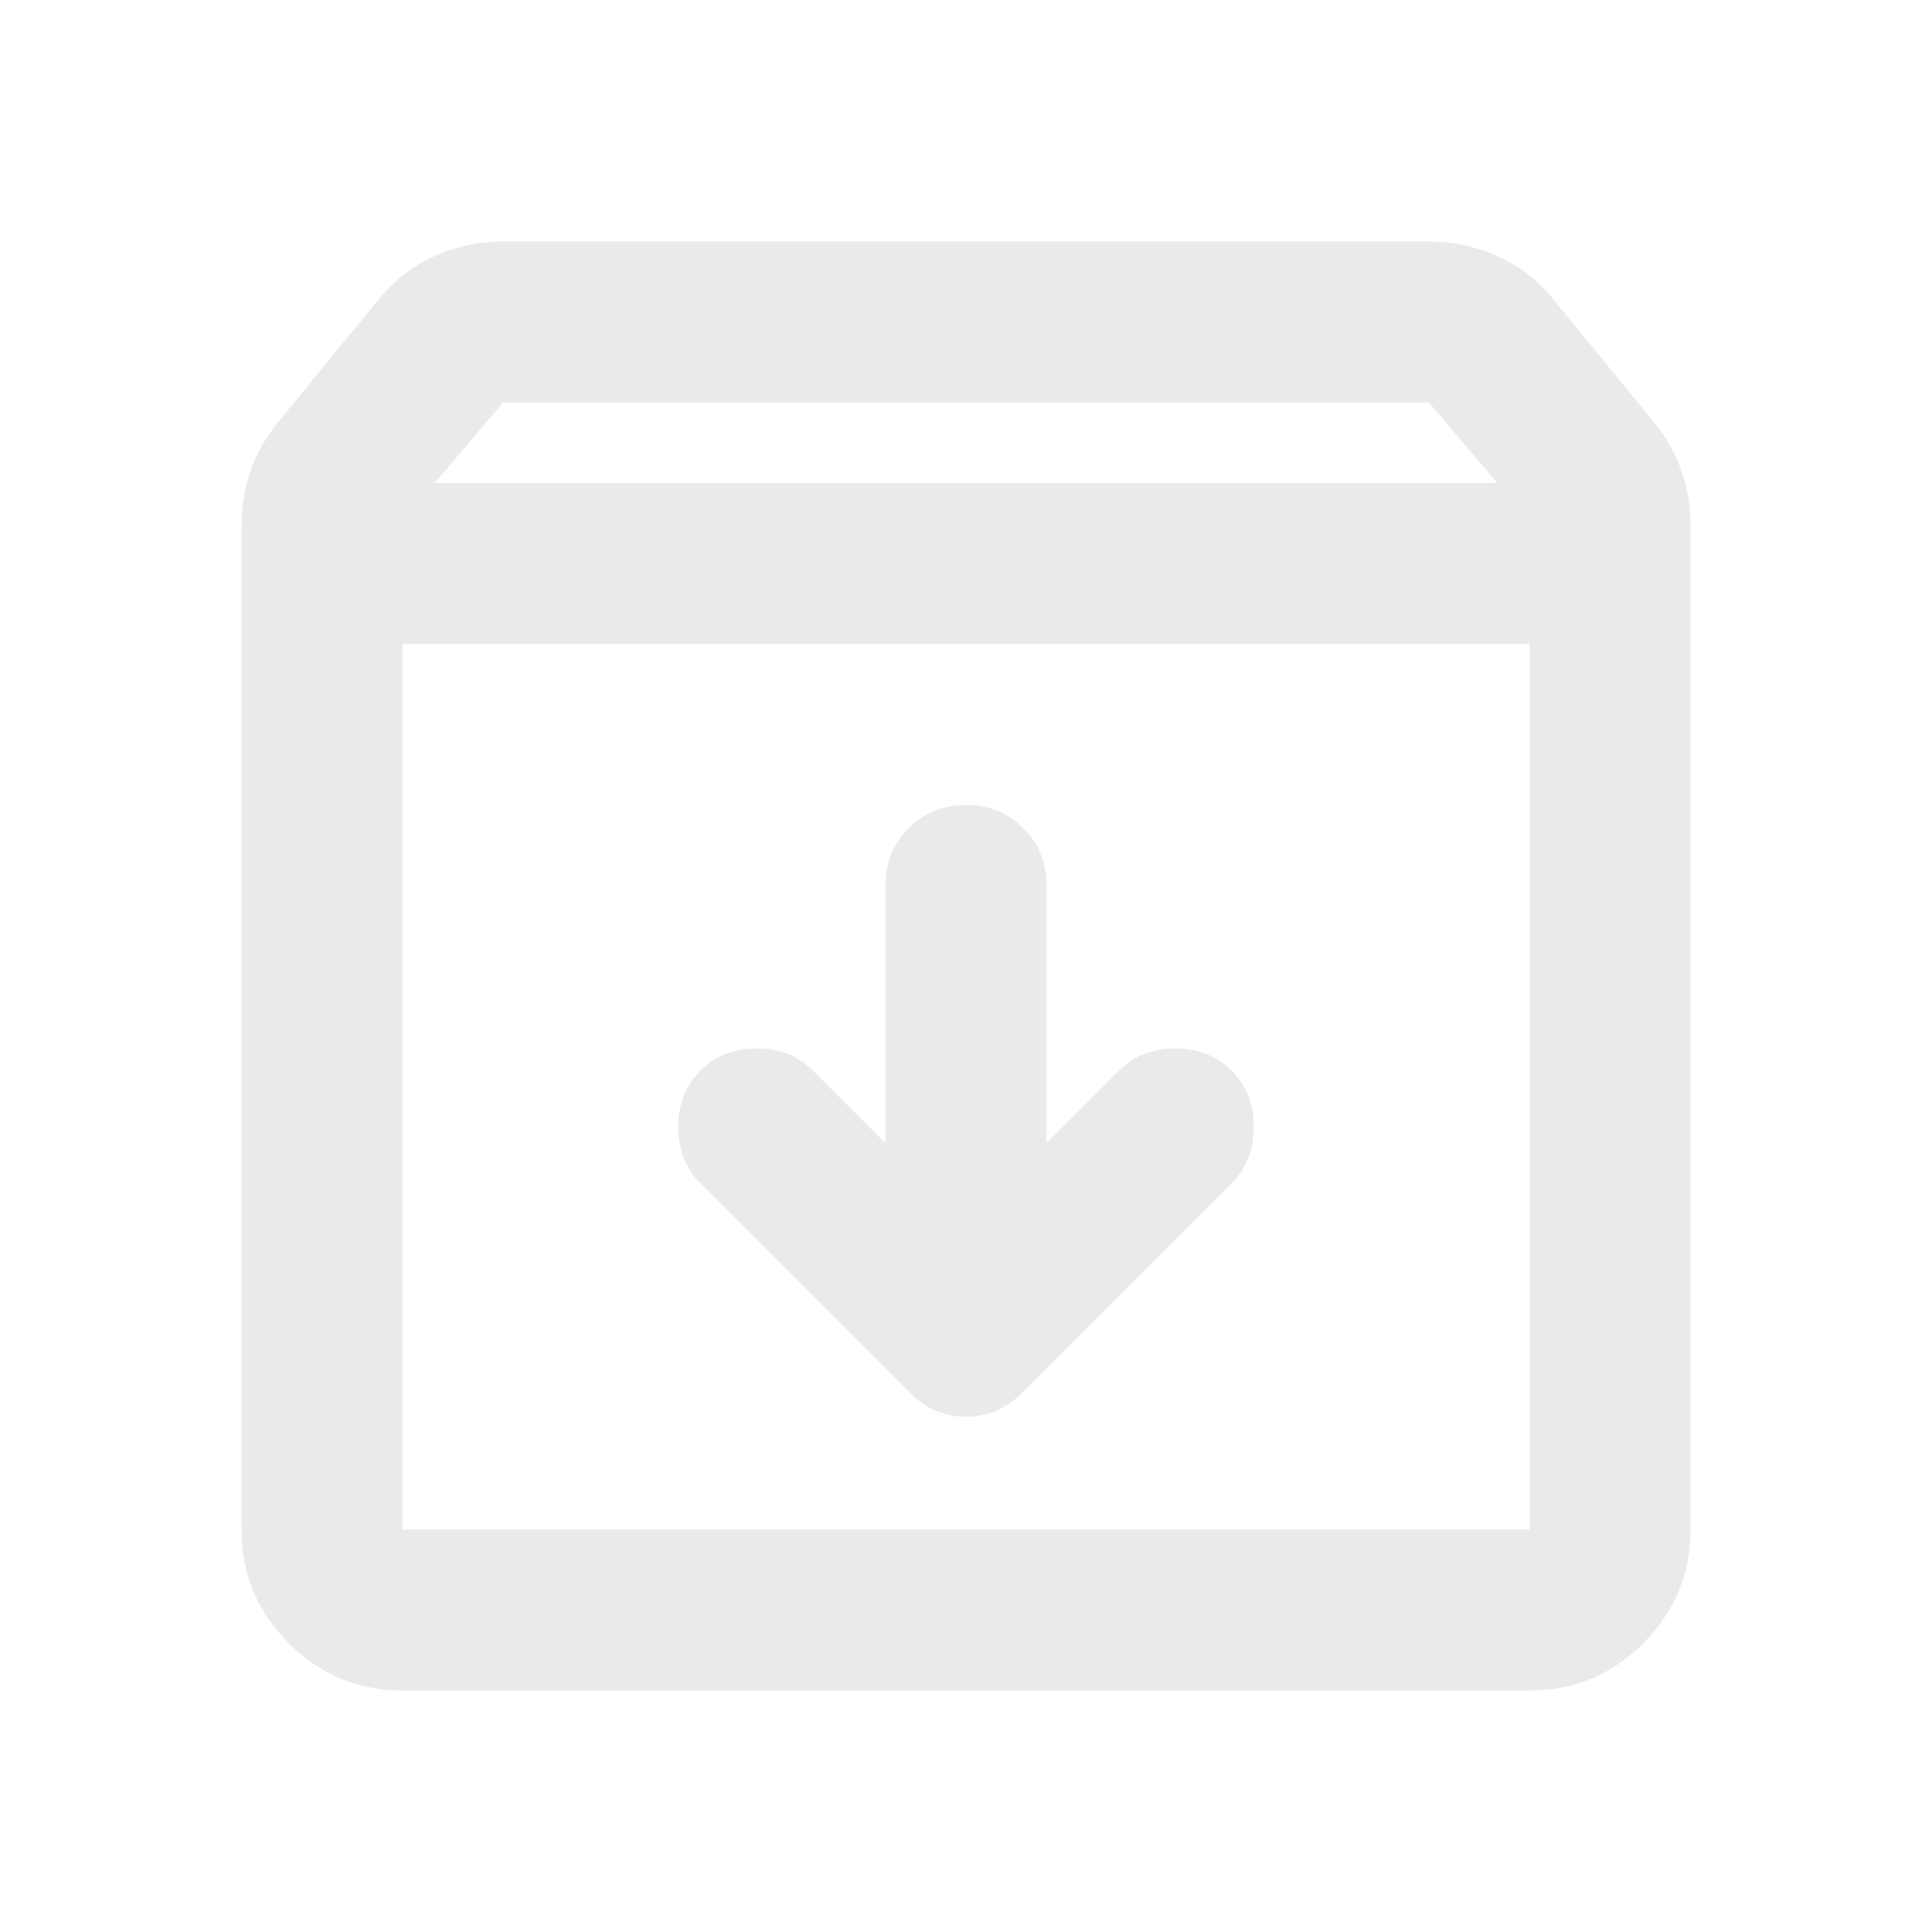
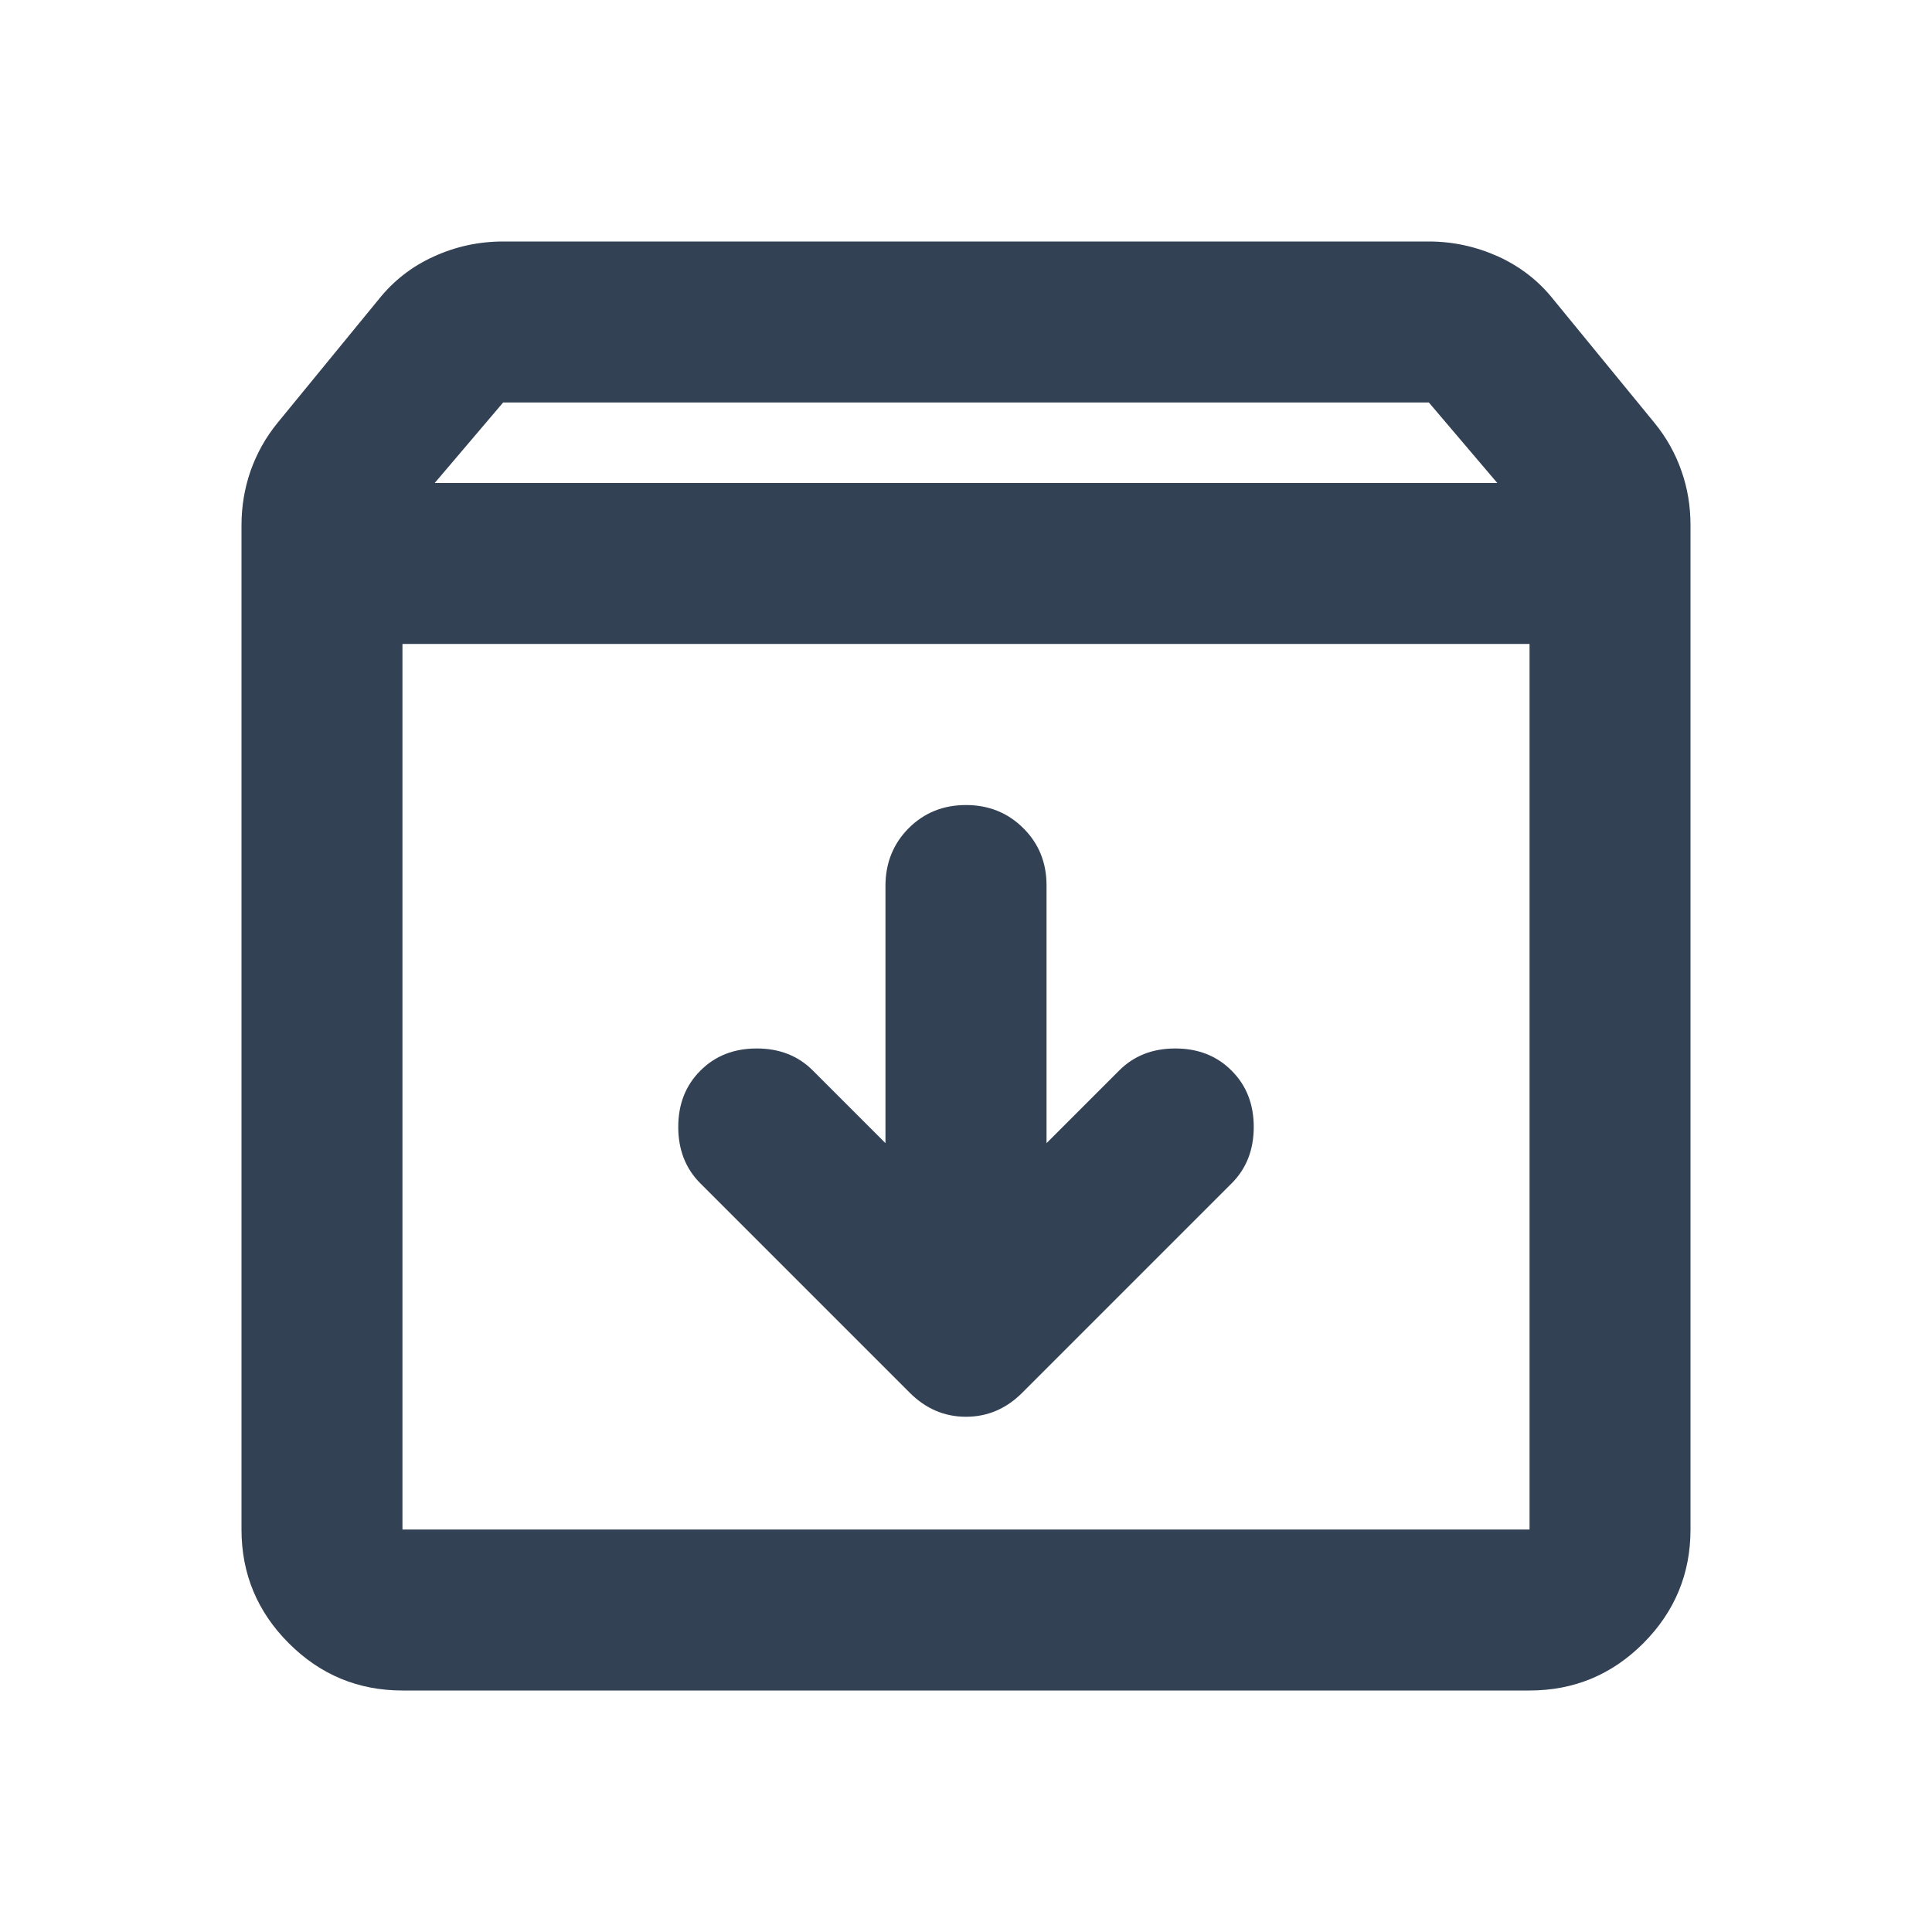
<svg xmlns="http://www.w3.org/2000/svg" width="16" height="16" viewBox="0 0 16 16" fill="none">
-   <path d="M8 6.667C7.811 6.667 7.653 6.731 7.525 6.859C7.398 6.987 7.334 7.145 7.333 7.333V9.467L6.733 8.867C6.611 8.744 6.456 8.683 6.267 8.683C6.078 8.683 5.922 8.744 5.8 8.867C5.678 8.989 5.617 9.144 5.617 9.333C5.617 9.522 5.678 9.678 5.8 9.8L7.533 11.533C7.667 11.667 7.822 11.733 8 11.733C8.178 11.733 8.333 11.667 8.467 11.533L10.2 9.8C10.322 9.678 10.383 9.522 10.383 9.333C10.383 9.144 10.322 8.989 10.2 8.867C10.078 8.744 9.922 8.683 9.733 8.683C9.544 8.683 9.389 8.744 9.267 8.867L8.667 9.467V7.333C8.667 7.144 8.603 6.986 8.475 6.859C8.347 6.731 8.188 6.667 8 6.667ZM3.333 5.333V12.667H12.667V5.333H3.333ZM3.333 14C2.967 14 2.653 13.87 2.392 13.609C2.131 13.348 2 13.034 2 12.667V4.35C2 4.194 2.025 4.044 2.075 3.9C2.126 3.756 2.2 3.622 2.3 3.5L3.133 2.483C3.256 2.328 3.408 2.208 3.591 2.125C3.774 2.041 3.966 2 4.167 2H11.833C12.033 2 12.225 2.042 12.409 2.125C12.592 2.209 12.745 2.328 12.867 2.483L13.7 3.5C13.8 3.622 13.875 3.756 13.925 3.9C13.976 4.044 14 4.194 14 4.35V12.667C14 13.033 13.87 13.347 13.609 13.609C13.348 13.87 13.034 14 12.667 14H3.333ZM3.6 4H12.4L11.833 3.333H4.167L3.6 4Z" fill="#EAEAEA" />
+   <path d="M8 6.667C7.811 6.667 7.653 6.731 7.525 6.859C7.398 6.987 7.334 7.145 7.333 7.333V9.467L6.733 8.867C6.611 8.744 6.456 8.683 6.267 8.683C6.078 8.683 5.922 8.744 5.8 8.867C5.678 8.989 5.617 9.144 5.617 9.333C5.617 9.522 5.678 9.678 5.8 9.8L7.533 11.533C7.667 11.667 7.822 11.733 8 11.733C8.178 11.733 8.333 11.667 8.467 11.533L10.2 9.8C10.322 9.678 10.383 9.522 10.383 9.333C10.383 9.144 10.322 8.989 10.2 8.867C10.078 8.744 9.922 8.683 9.733 8.683C9.544 8.683 9.389 8.744 9.267 8.867L8.667 9.467V7.333C8.667 7.144 8.603 6.986 8.475 6.859C8.347 6.731 8.188 6.667 8 6.667ZM3.333 5.333V12.667H12.667V5.333H3.333ZM3.333 14C2.967 14 2.653 13.87 2.392 13.609C2.131 13.348 2 13.034 2 12.667V4.35C2 4.194 2.025 4.044 2.075 3.9C2.126 3.756 2.2 3.622 2.3 3.5L3.133 2.483C3.256 2.328 3.408 2.208 3.591 2.125C3.774 2.041 3.966 2 4.167 2H11.833C12.033 2 12.225 2.042 12.409 2.125C12.592 2.209 12.745 2.328 12.867 2.483L13.7 3.5C13.8 3.622 13.875 3.756 13.925 3.9C13.976 4.044 14 4.194 14 4.35V12.667C14 13.033 13.87 13.347 13.609 13.609C13.348 13.87 13.034 14 12.667 14H3.333ZM3.6 4H12.4L11.833 3.333H4.167L3.6 4Z" fill="#334155" />
</svg>
